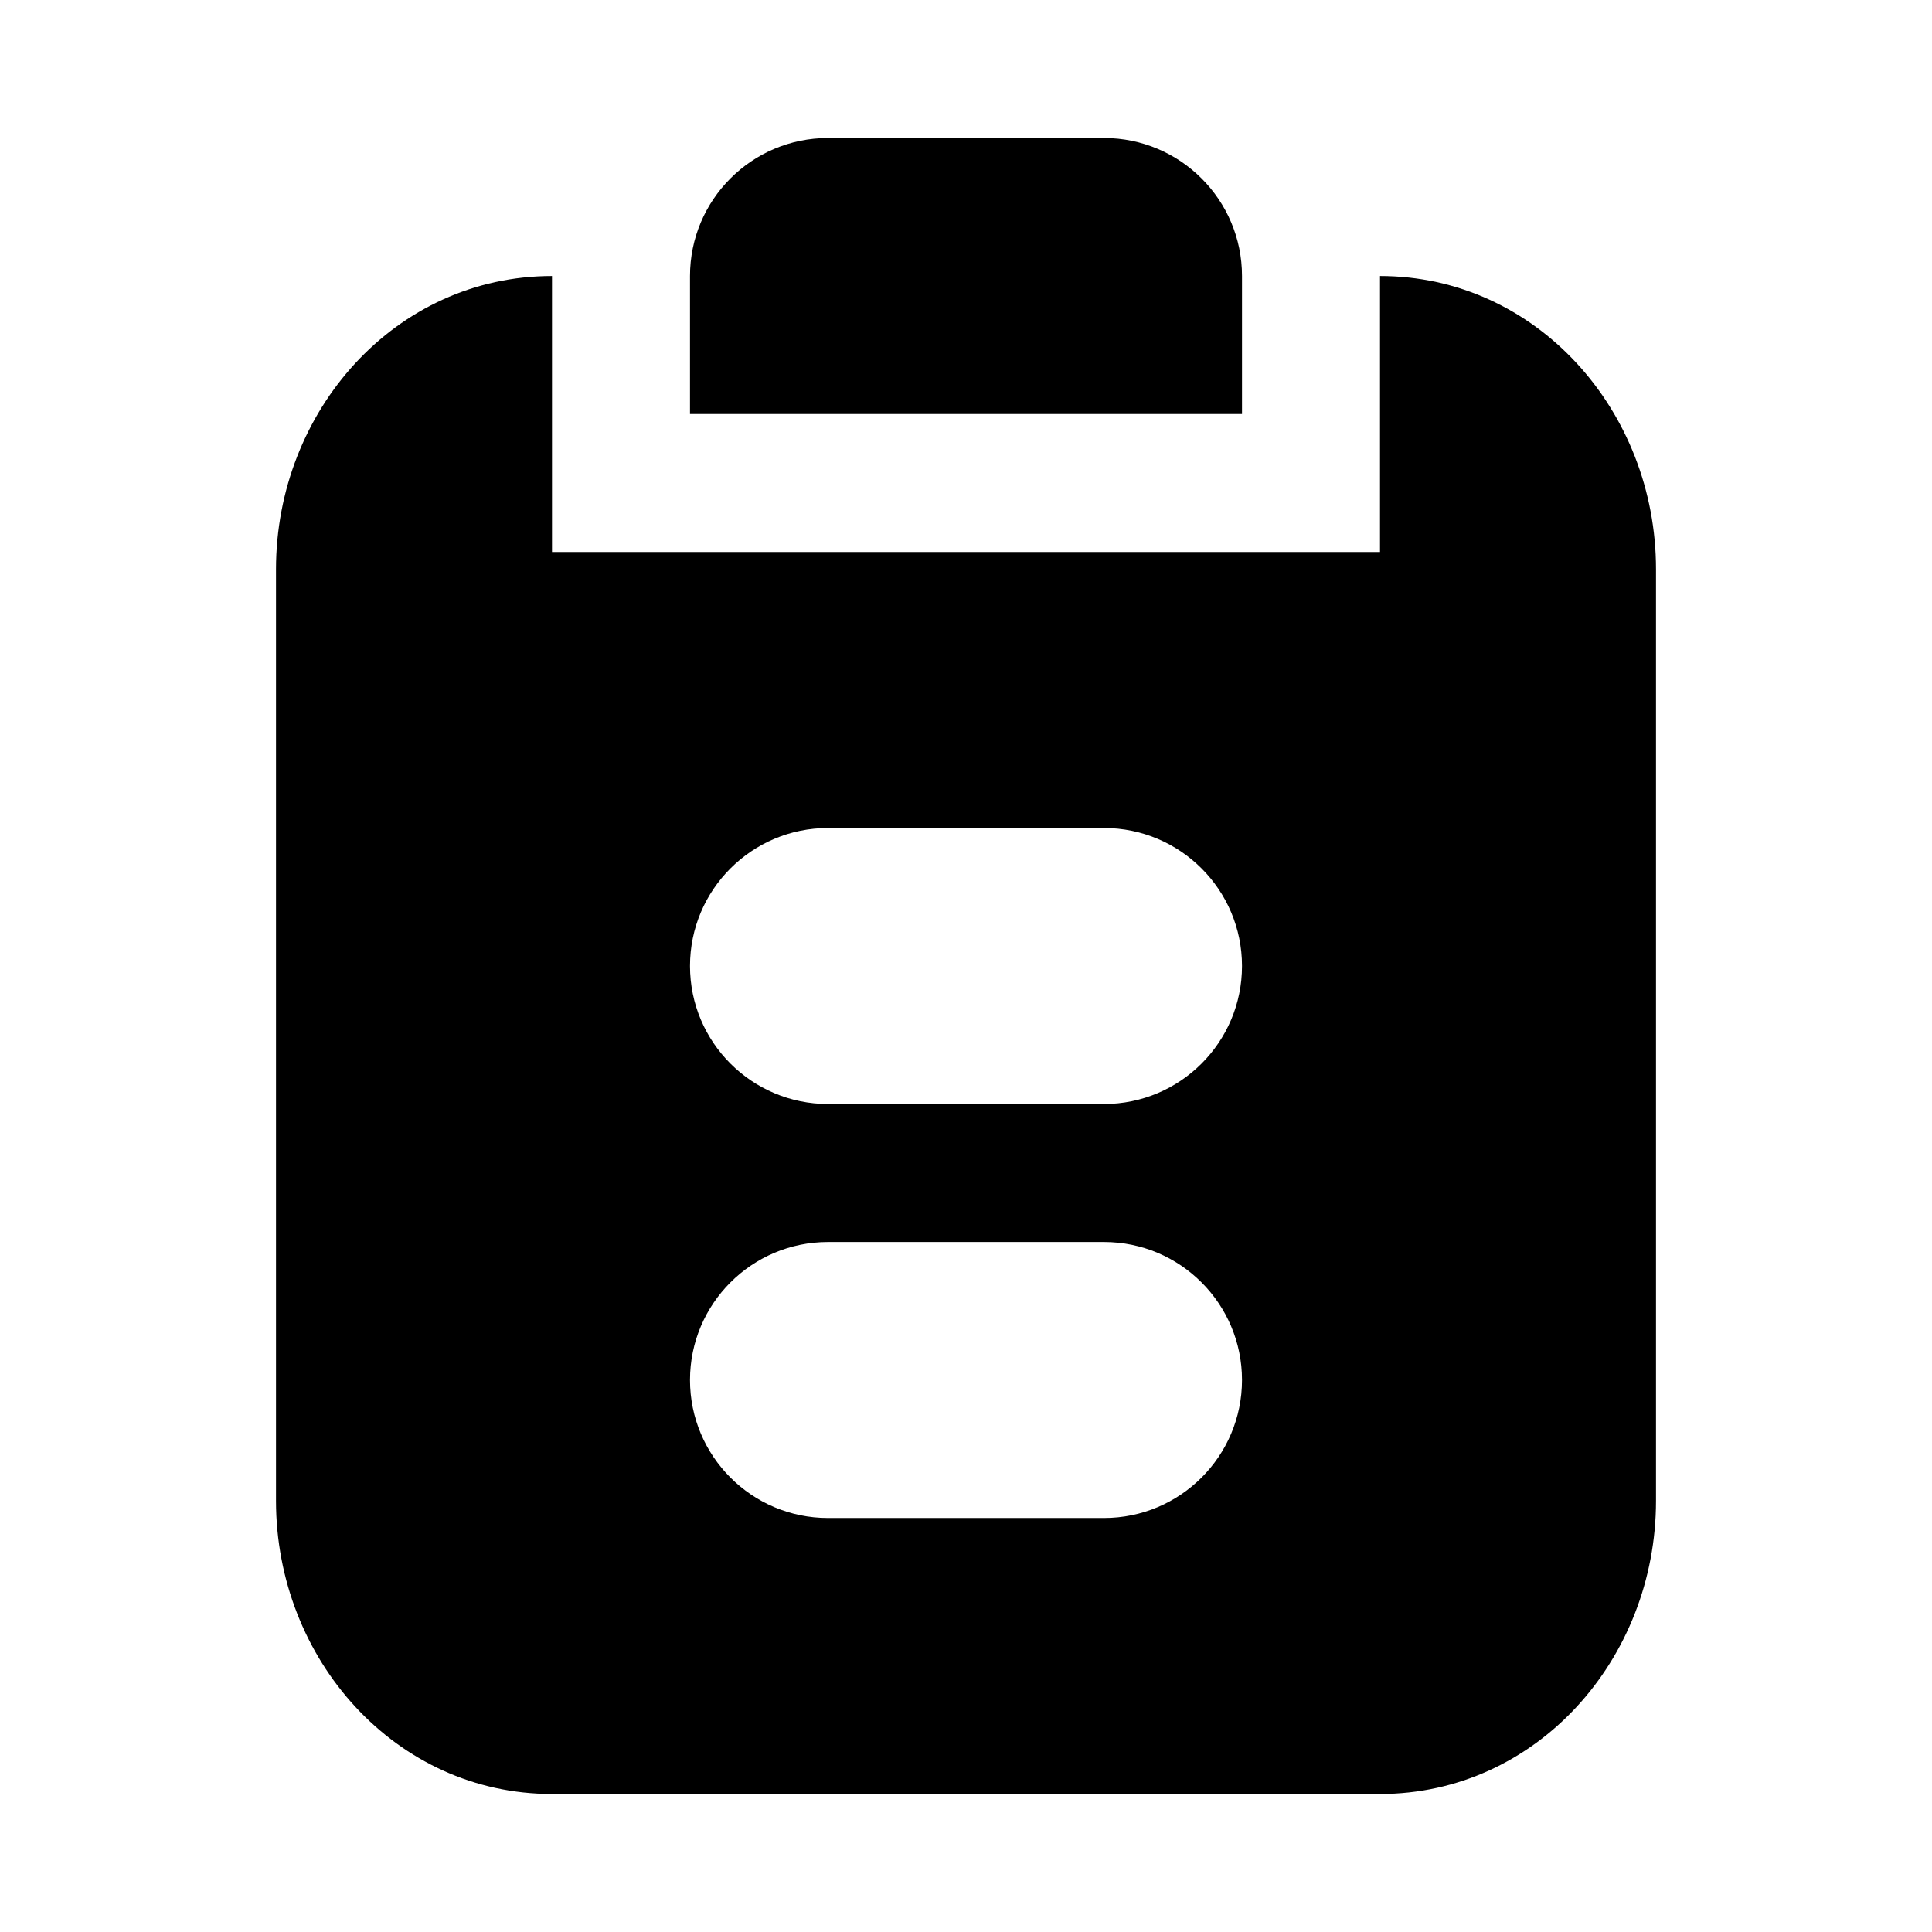
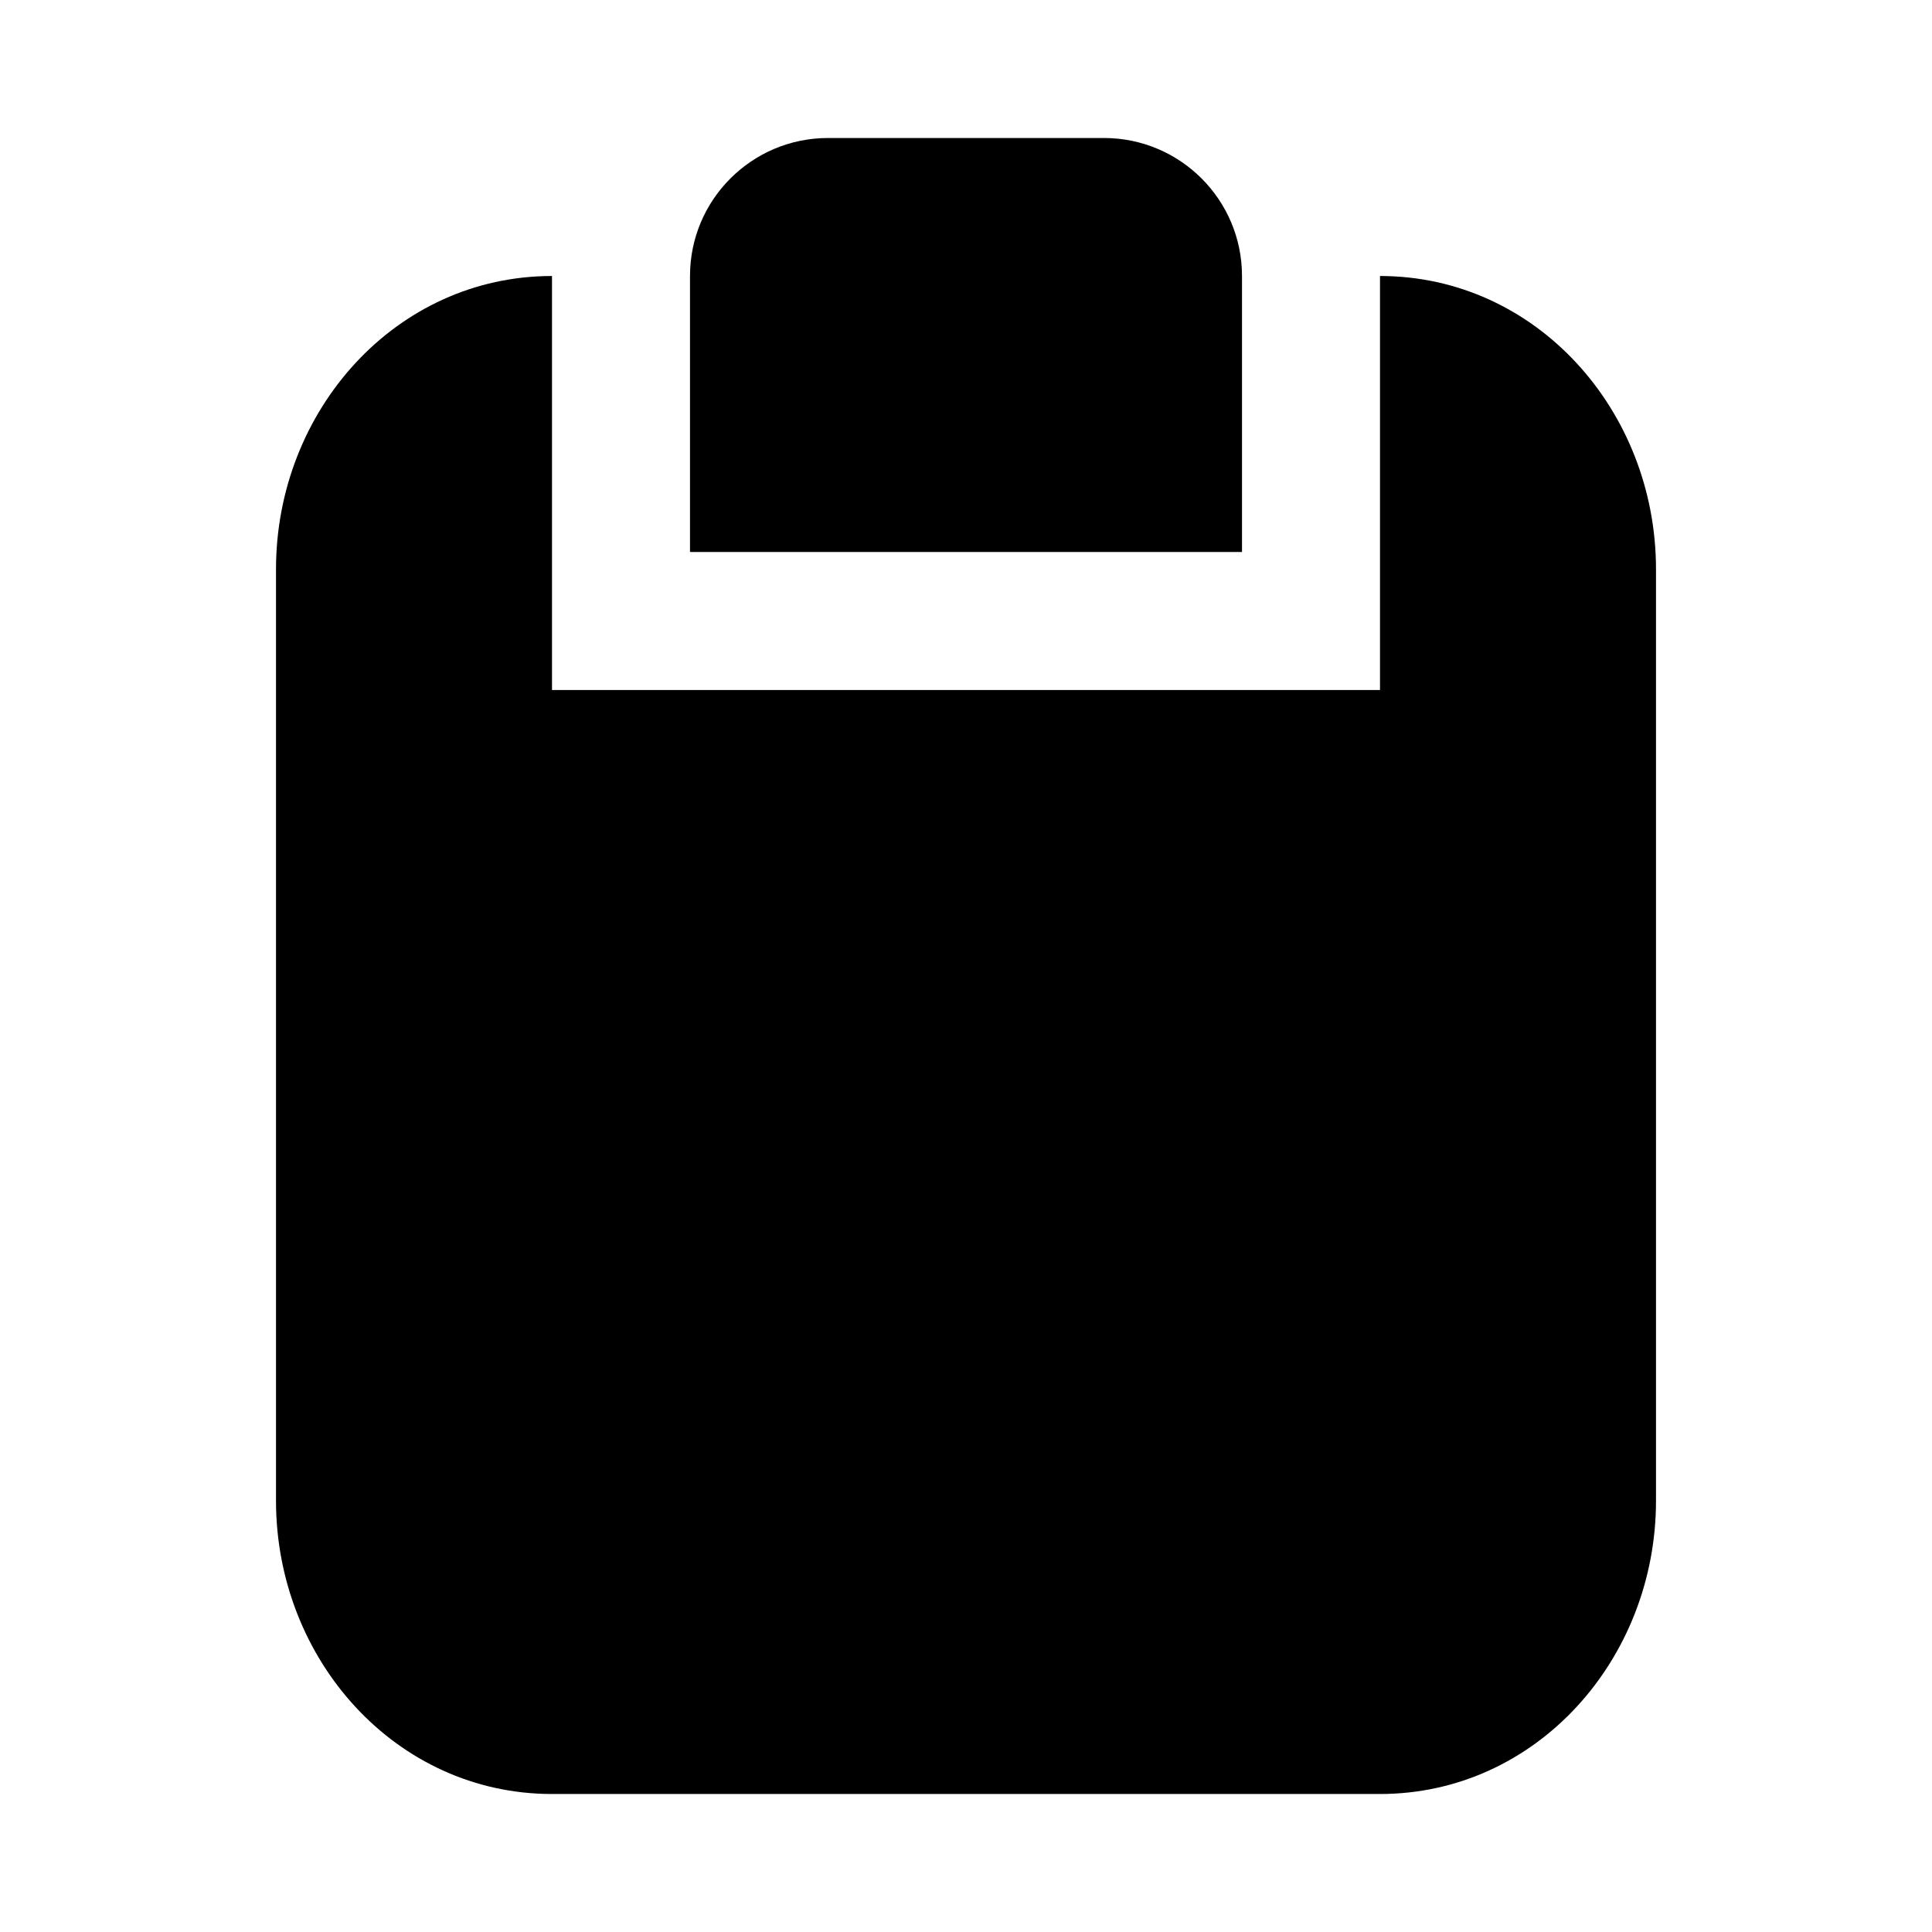
<svg xmlns="http://www.w3.org/2000/svg" width="14" height="14" viewBox="0 0 14 14">
-   <path d="M10,2 C11.133,2 12,2.976 12,4.125 L12,10.875 C12,12.024 11.133,13 10,13 L4,13 C2.867,13 2,12.024 2,10.875 L2,4.125 C2,2.976 2.867,2 4,2 L4,4 L10,4 L10,2 Z M6,1 L8,1 C8.552,1 9,1.448 9,2 L9,3 L5,3 L5,2 C5,1.448 5.448,1 6,1 Z M6,6 C5.448,6 5,6.448 5,7 C5,7.552 5.448,8 6,8 L8,8 C8.552,8 9,7.552 9,7 C9,6.448 8.552,6 8,6 L6,6 Z M6,9 C5.448,9 5,9.448 5,10 C5,10.552 5.448,11 6,11 L8,11 C8.552,11 9,10.552 9,10 C9,9.448 8.552,9 8,9 L6,9 Z" />
+   <path fill-rule="evenodd" d="M10,2 C11.133,2 12,2.976 12,4.125 L12,10.875 C12,12.024 11.133,13 10,13 L4,13 C2.867,13 2,12.024 2,10.875 L2,4.125 C2,2.976 2.867,2 4,2 L4,5 L10,5 L10,2 Z M6,1 L8,1 C8.552,1 9,1.448 9,2 L9,4 L5,4 L5,2 C5,1.448 5.448,1 6,1 Z" />
</svg>
